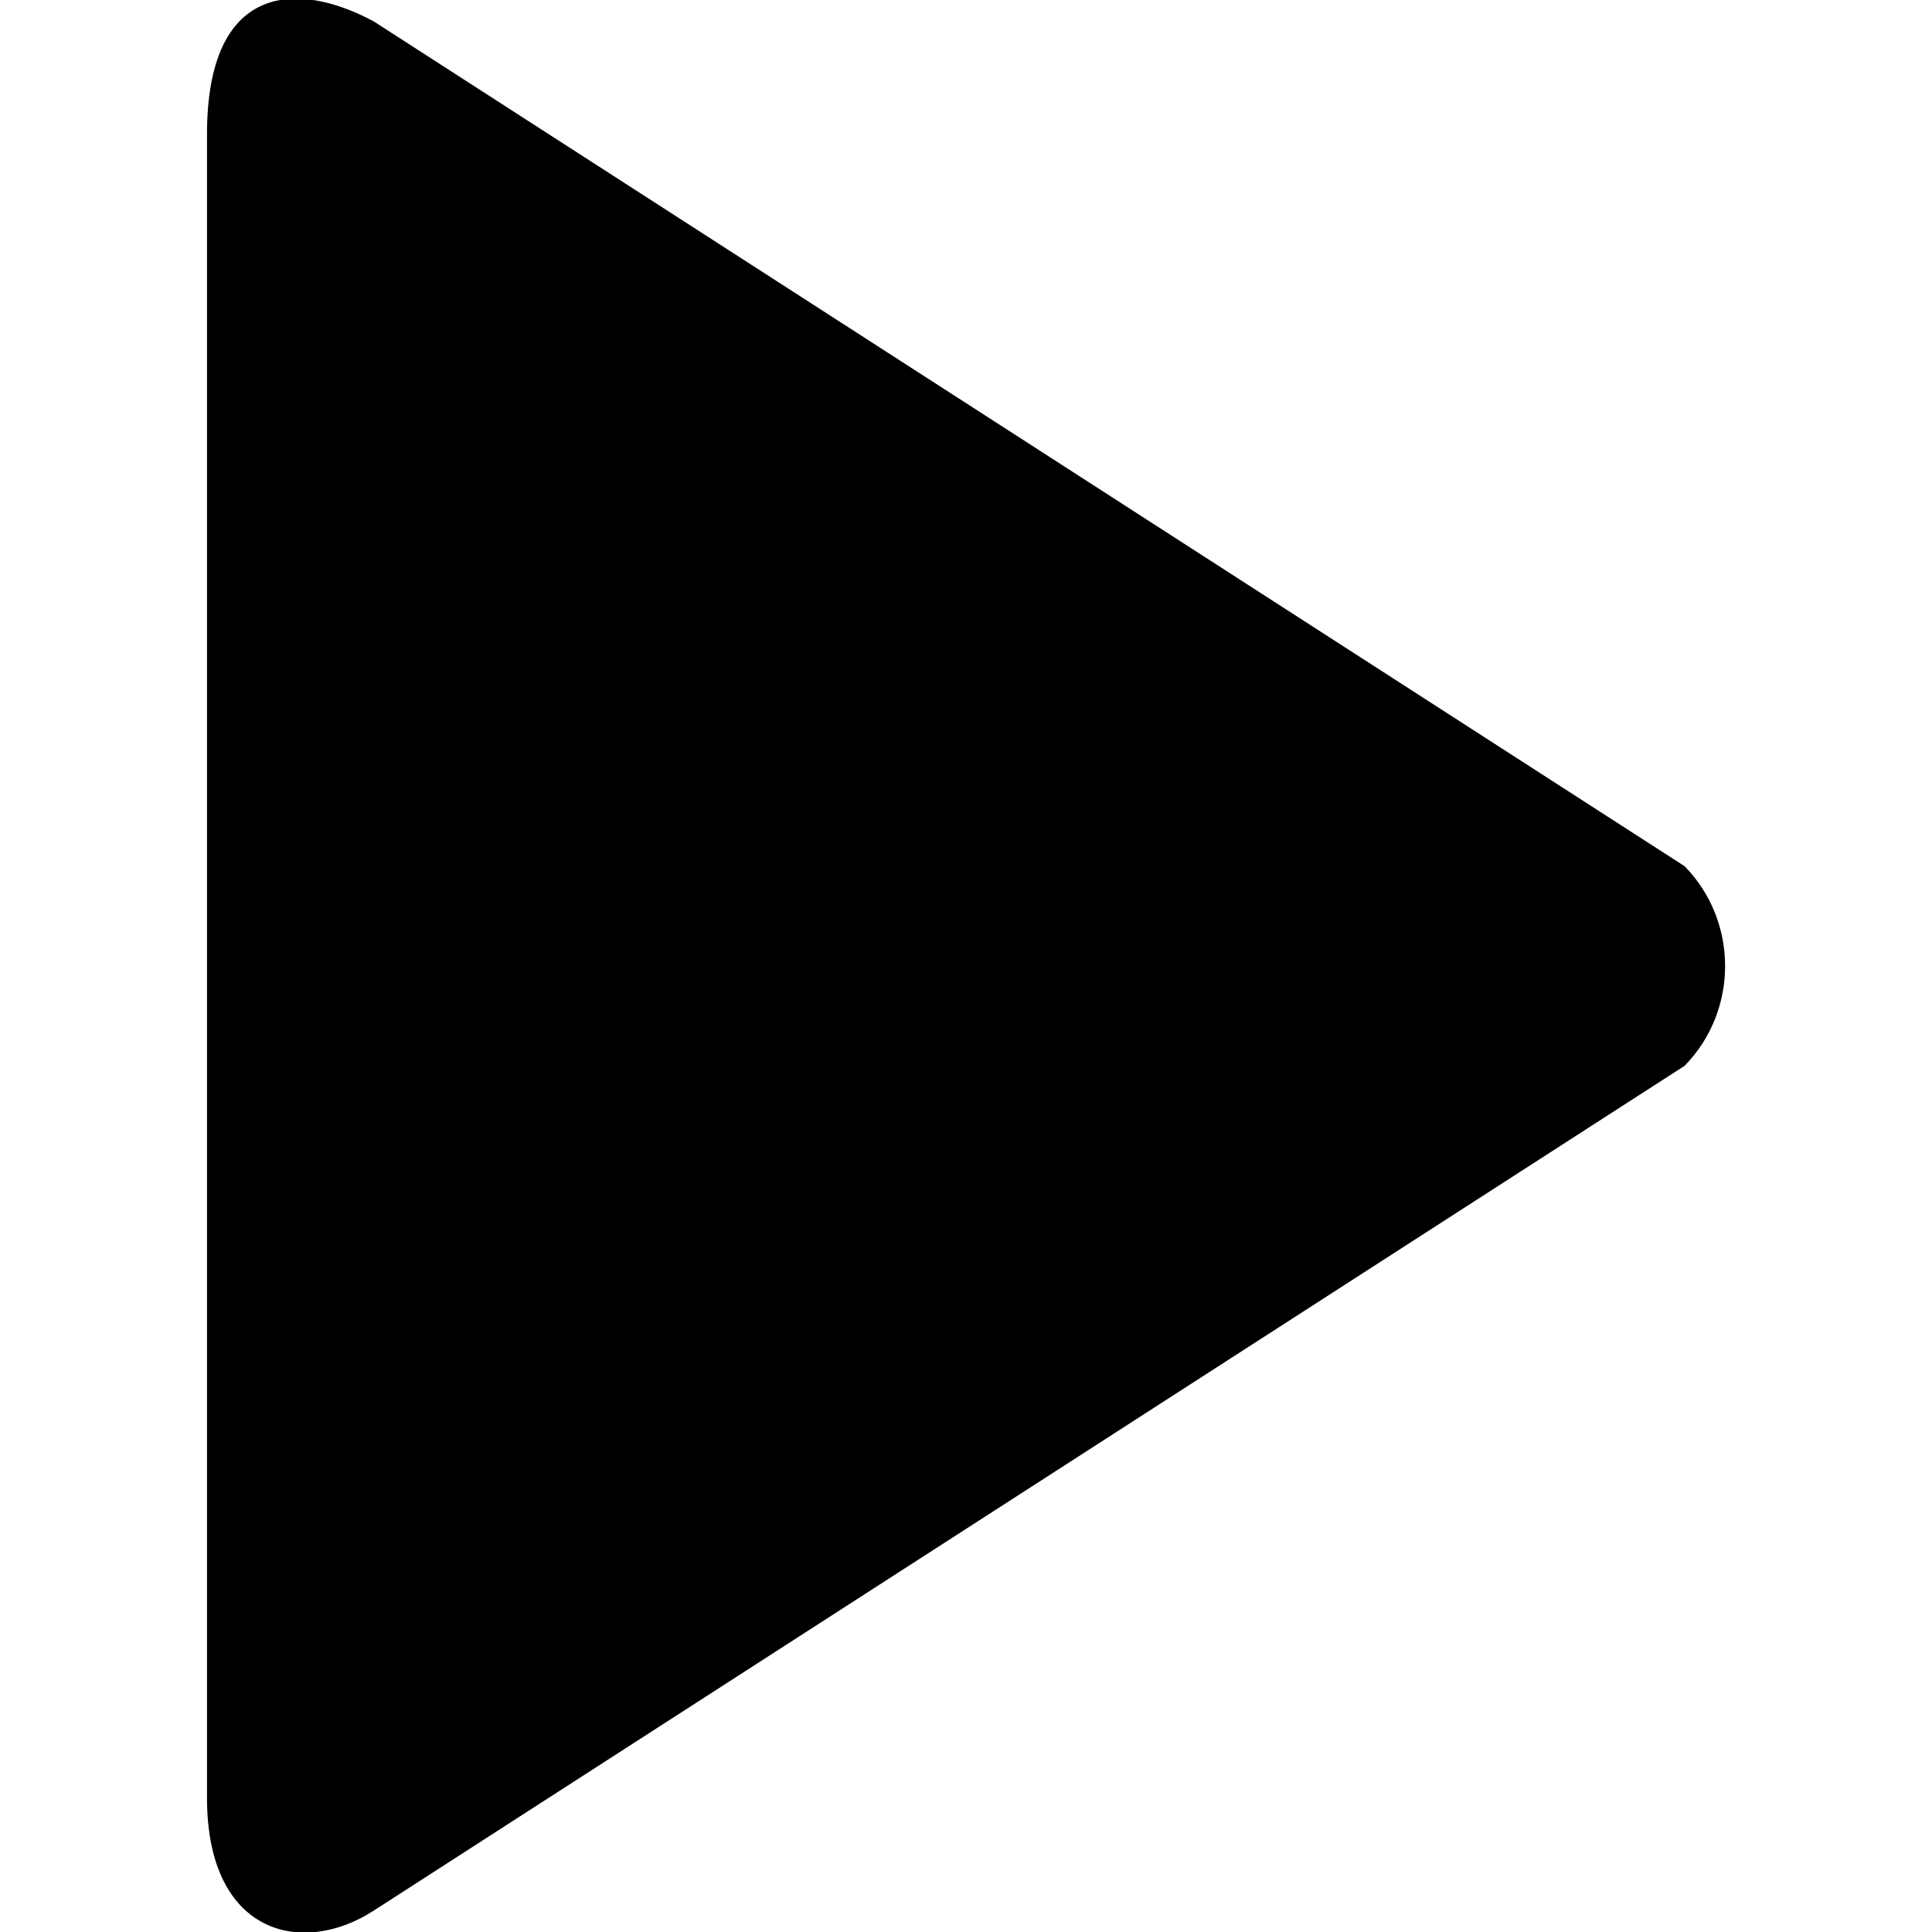
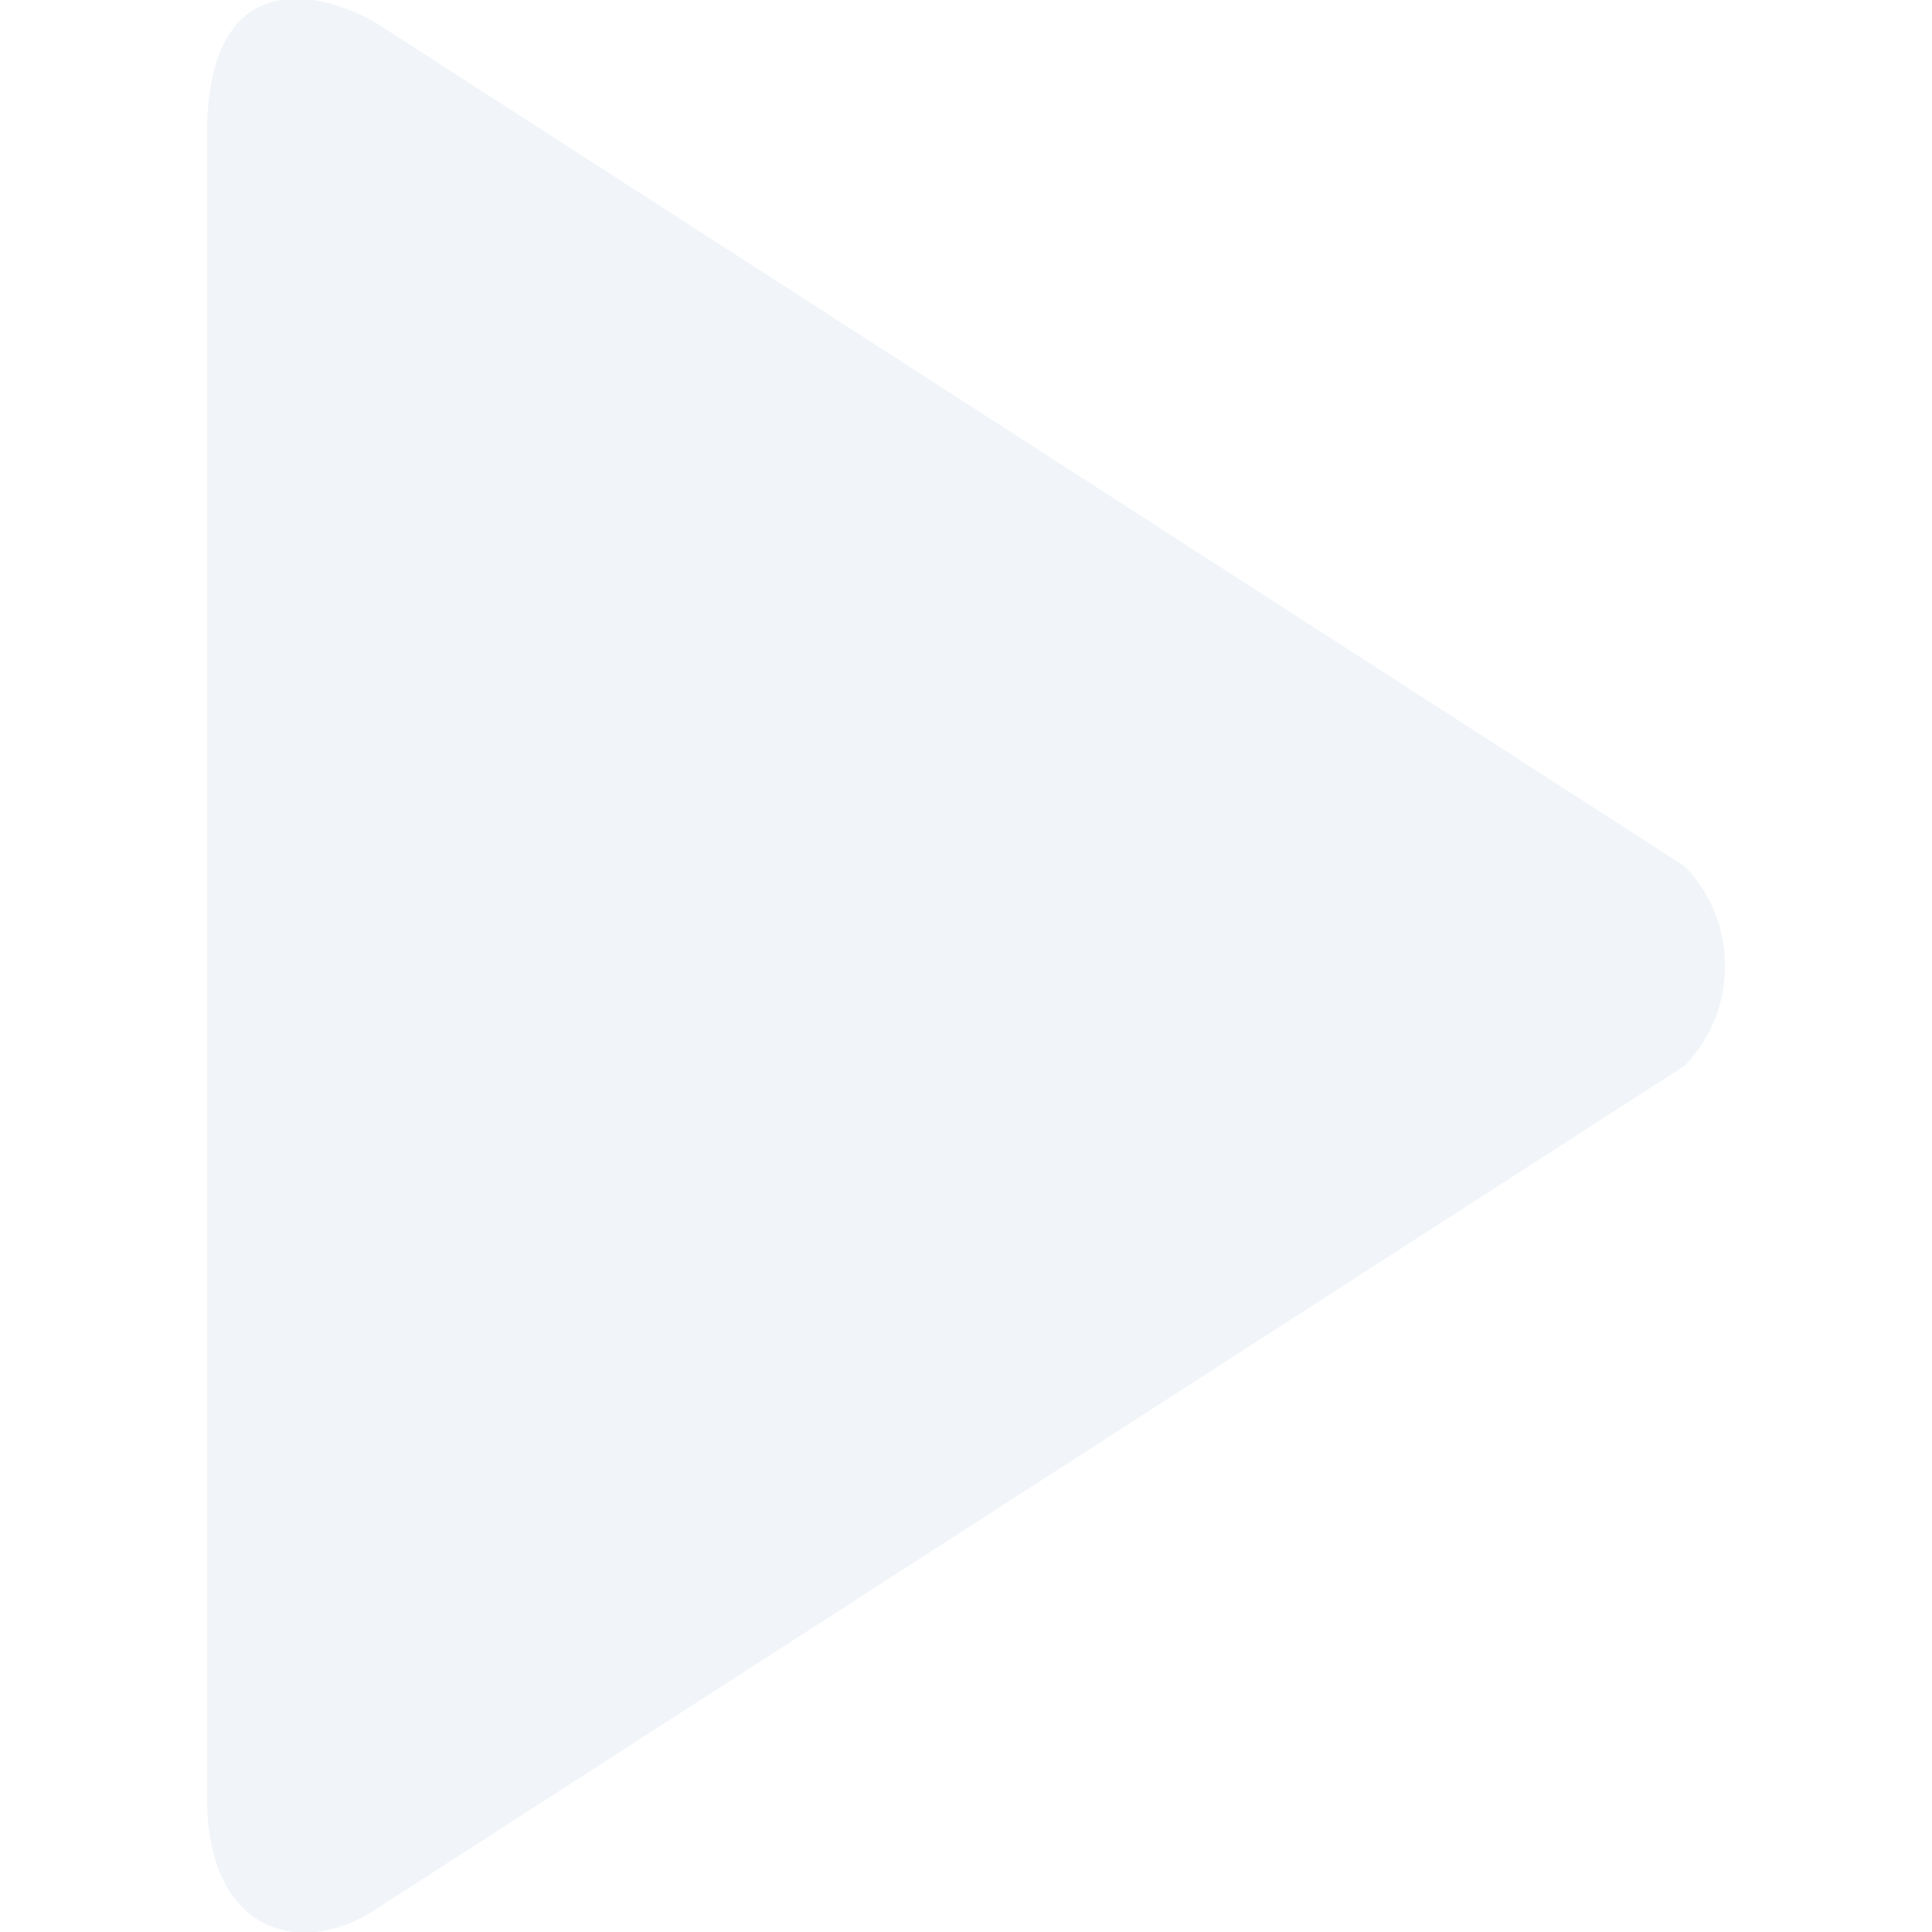
<svg xmlns="http://www.w3.org/2000/svg" width="800px" height="800px" viewBox="-3 0 28 28" version="1.1">
  <defs>

</defs>
  <g id="Page-1" stroke="none" stroke-width="1" fill="none" fill-rule="evenodd">
-     <g id="Icon-Set-Filled" transform="translate(-419, -571)" fill="#000000">
+     <g id="Icon-Set-Filled" transform="translate(-419, -571)" fill="#f1f5f9">
      <path d="M440.415,583.554 L421.418,571.311 C420.291,570.704 419,570.767 419,572.946 L419,597.054 C419,599.046 420.385,599.36 421.418,598.689 L440.415,586.446 C441.197,585.647 441.197,584.353 440.415,583.554" id="play">

</path>
    </g>
  </g>
</svg>
